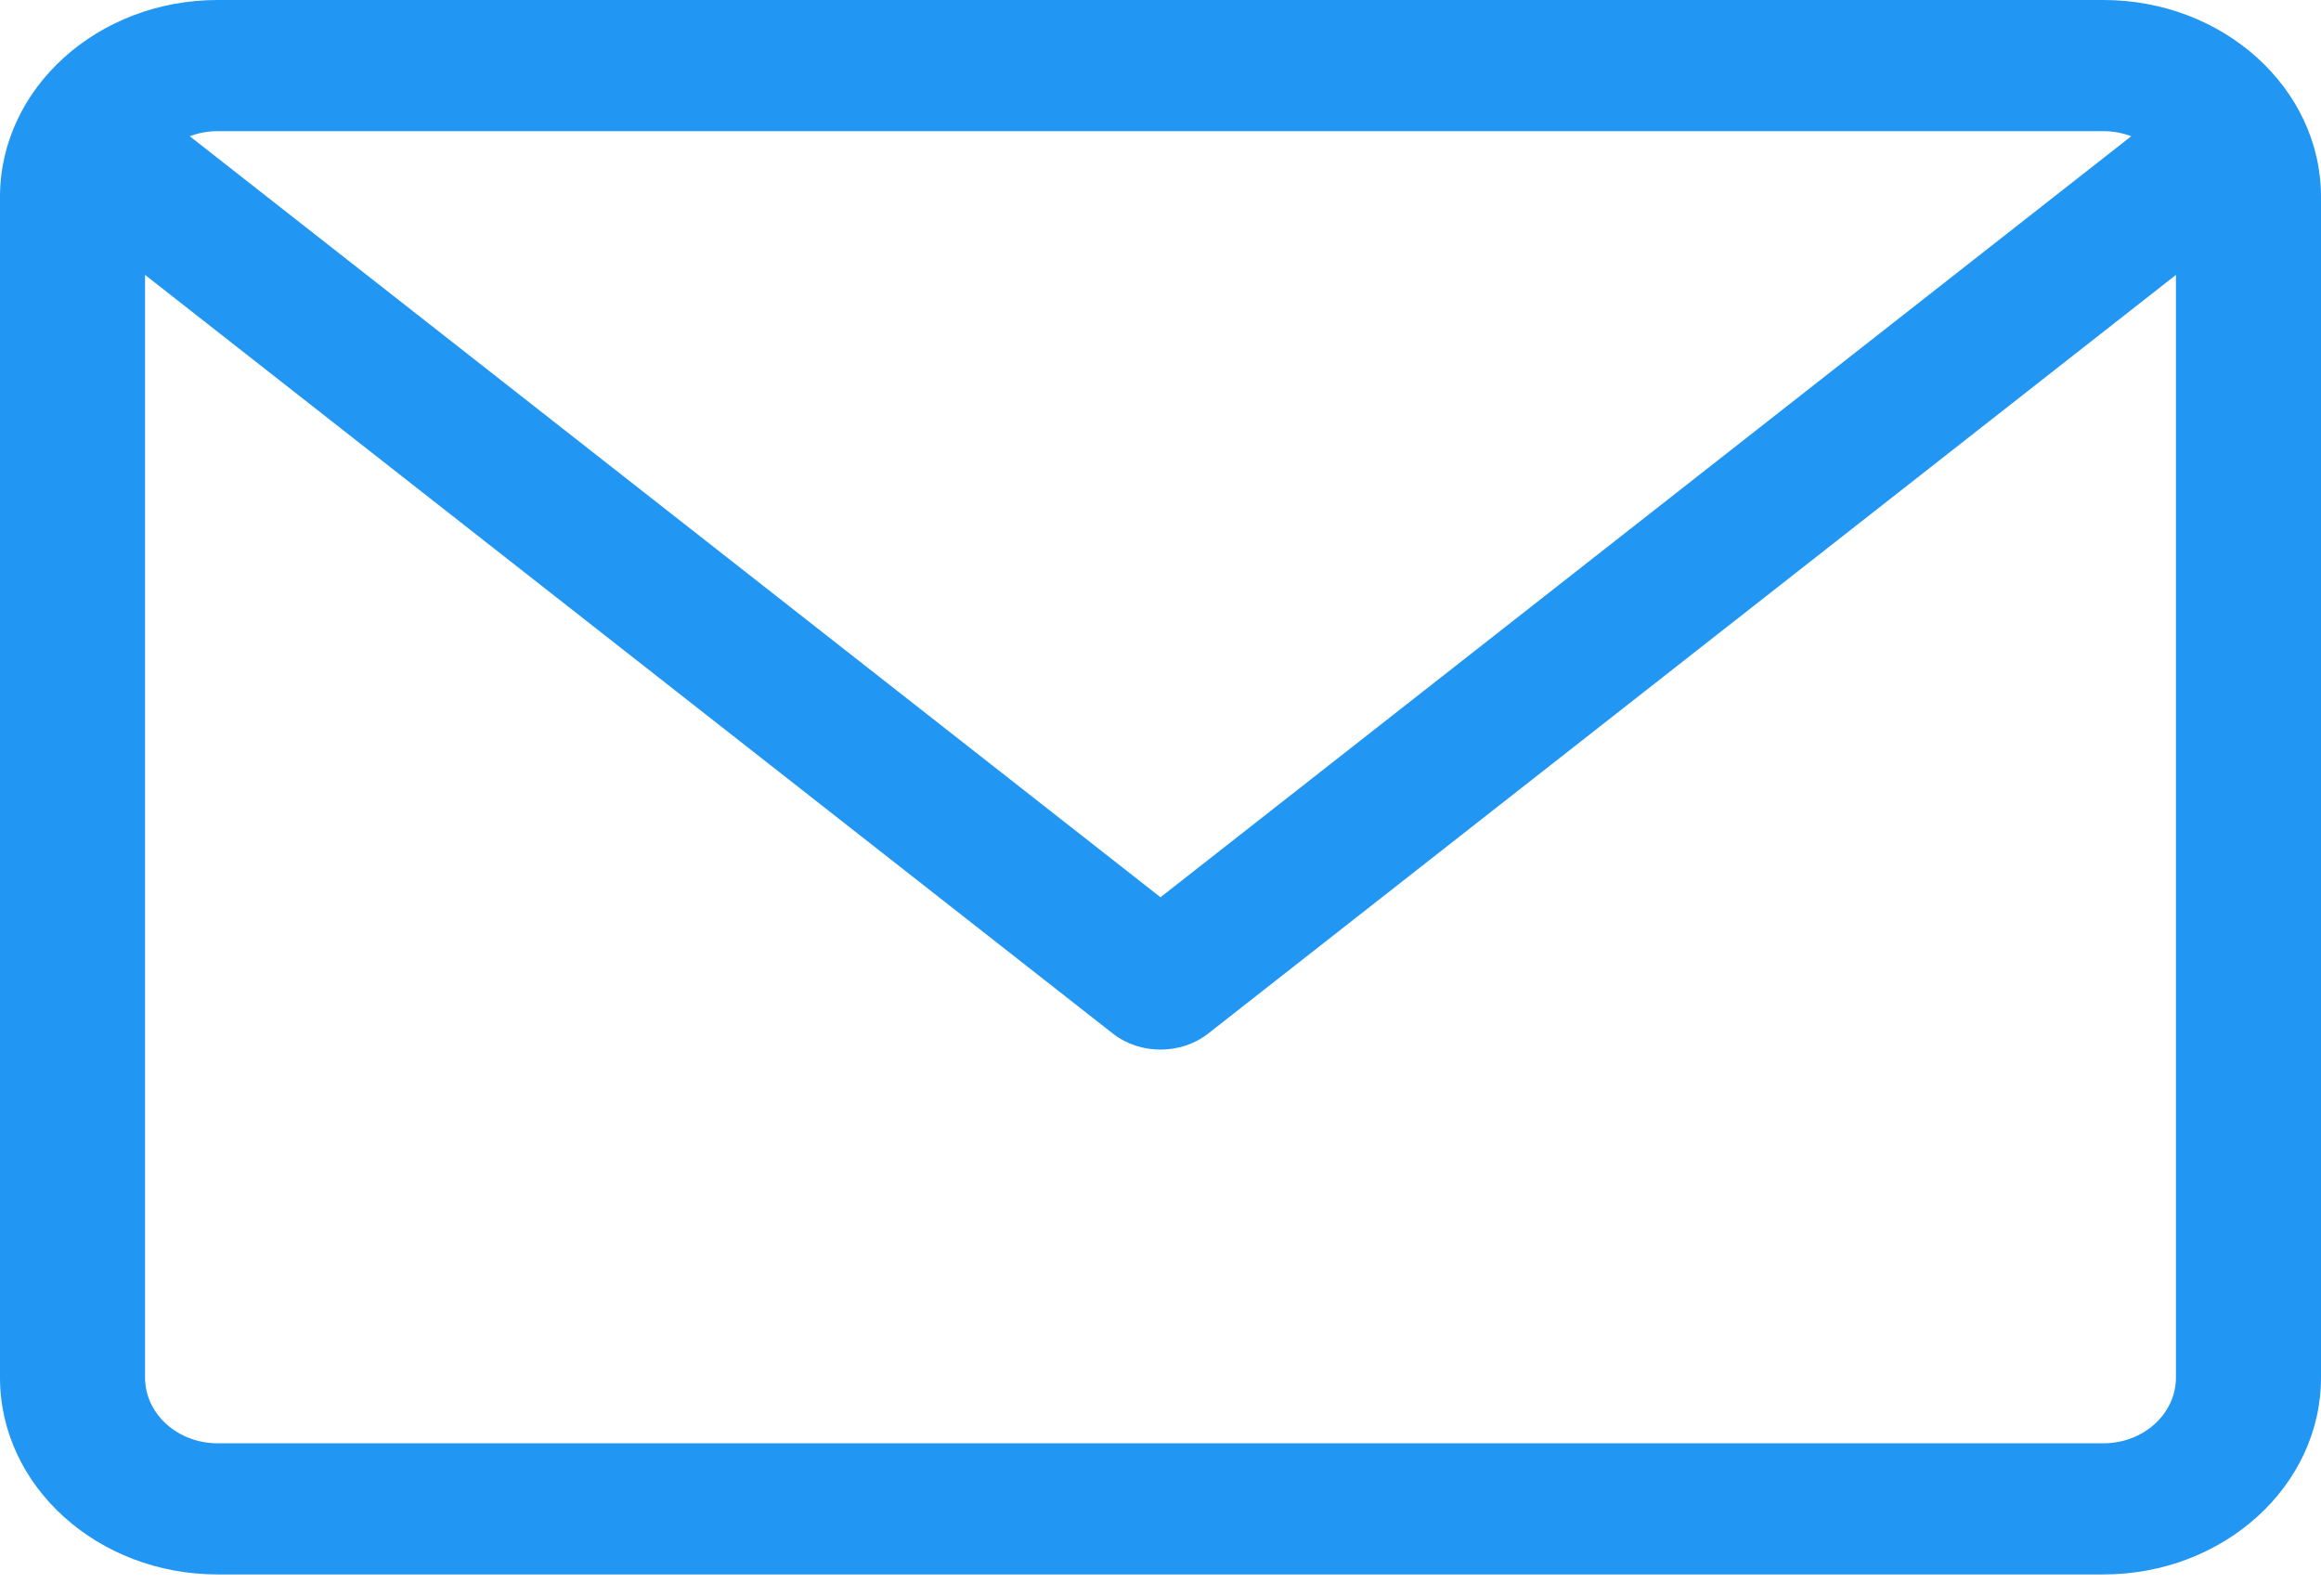
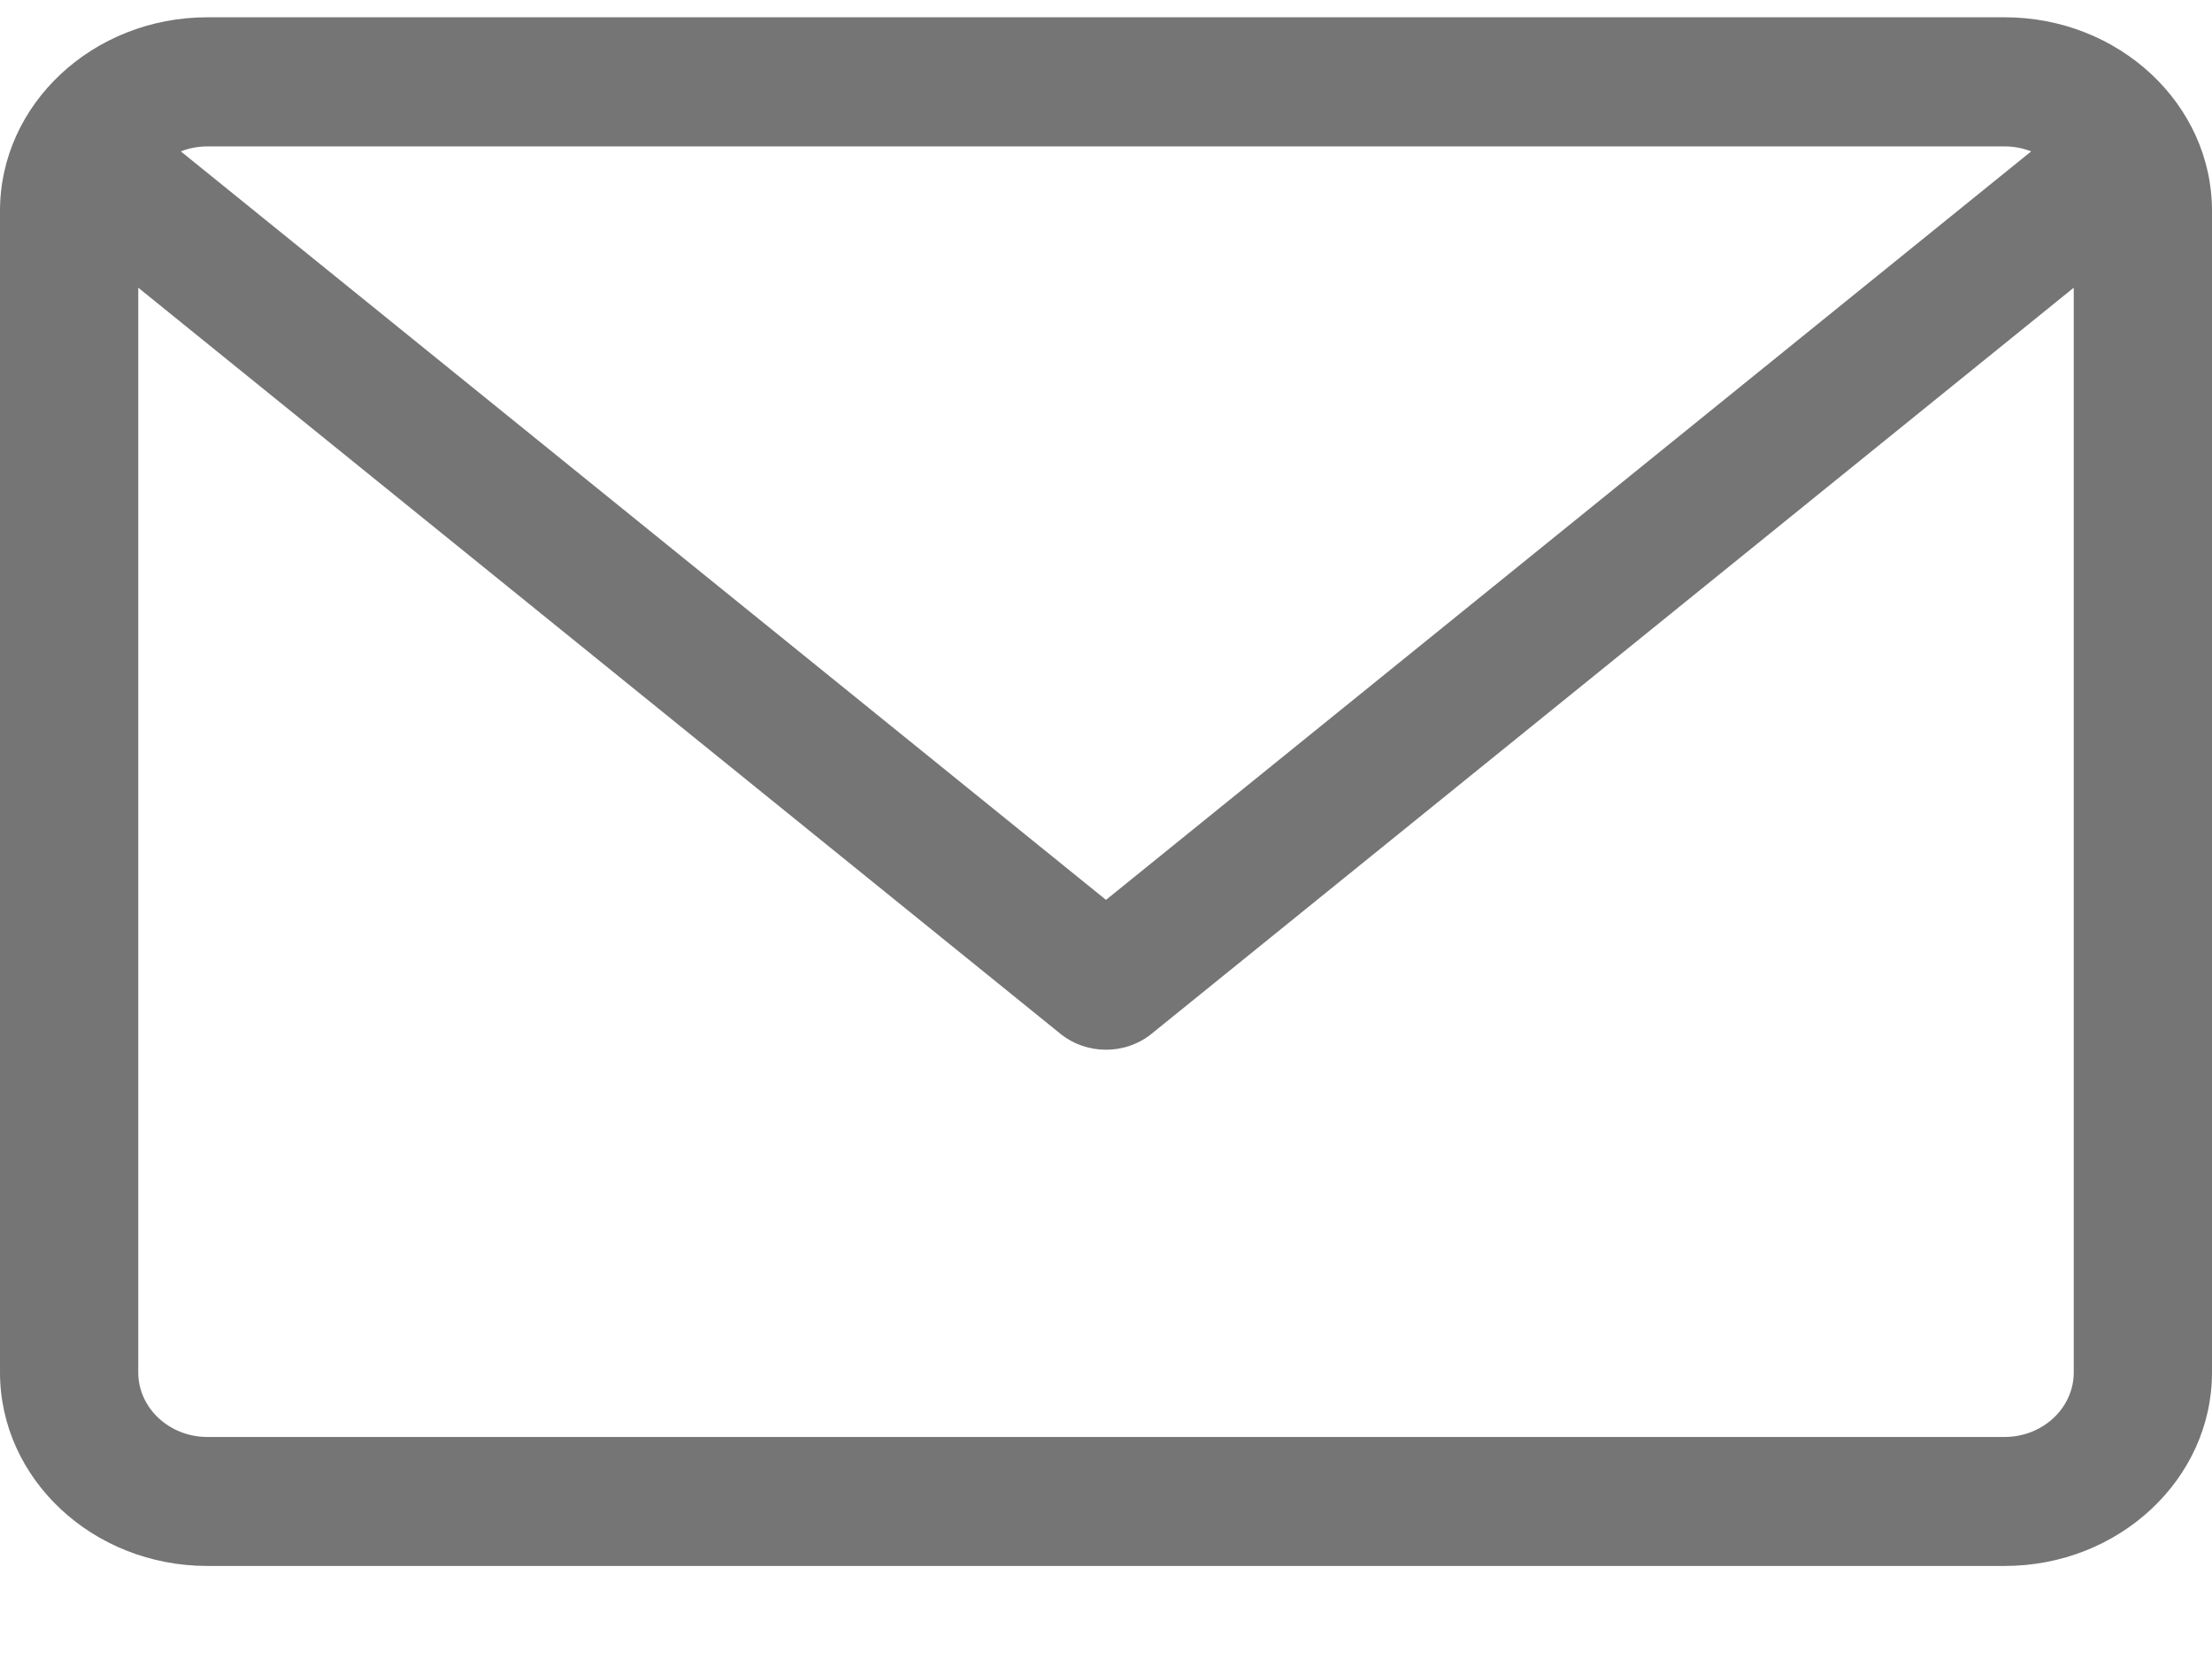
- <svg xmlns="http://www.w3.org/2000/svg" width="16" height="11" viewBox="0 0 16 11" fill="none">
-   <path d="M14.5 0H1.5C0.673 0 0 0.609 0 1.357V9.496C0 10.245 0.673 10.853 1.5 10.853H14.5C15.327 10.853 16 10.245 16 9.496V1.357C16 0.609 15.327 0 14.5 0ZM14.5 0.904C14.568 0.904 14.633 0.917 14.692 0.939L8 6.185L1.308 0.939C1.367 0.917 1.432 0.904 1.5 0.904H14.5ZM14.5 9.949H1.5C1.224 9.949 1 9.746 1 9.496V1.895L7.672 7.125C7.767 7.199 7.883 7.235 8 7.235C8.117 7.235 8.233 7.199 8.328 7.125L15 1.895V9.496C15 9.746 14.776 9.949 14.5 9.949Z" fill="#2196F3" />
+ <svg xmlns="http://www.w3.org/2000/svg" width="16" height="12" viewBox="0 0 16 12" fill="none">
+   <path d="M14.5 0.125H1.5C0.673 0.125 0 0.753 0 1.525V9.927C0 10.699 0.673 11.327 1.5 11.327H14.5C15.327 11.327 16 10.699 16 9.927V1.525C16 0.753 15.327 0.125 14.5 0.125ZM14.5 1.059C14.568 1.059 14.633 1.072 14.692 1.095L8 6.509L1.308 1.095C1.367 1.072 1.432 1.059 1.5 1.059H14.5ZM14.5 10.394H1.5C1.224 10.394 1 10.184 1 9.927V2.081L7.672 7.479C7.767 7.555 7.883 7.593 8 7.593C8.117 7.593 8.233 7.555 8.328 7.479L15 2.081V9.927C15 10.184 14.776 10.394 14.5 10.394Z" fill="#757575" />
</svg>
